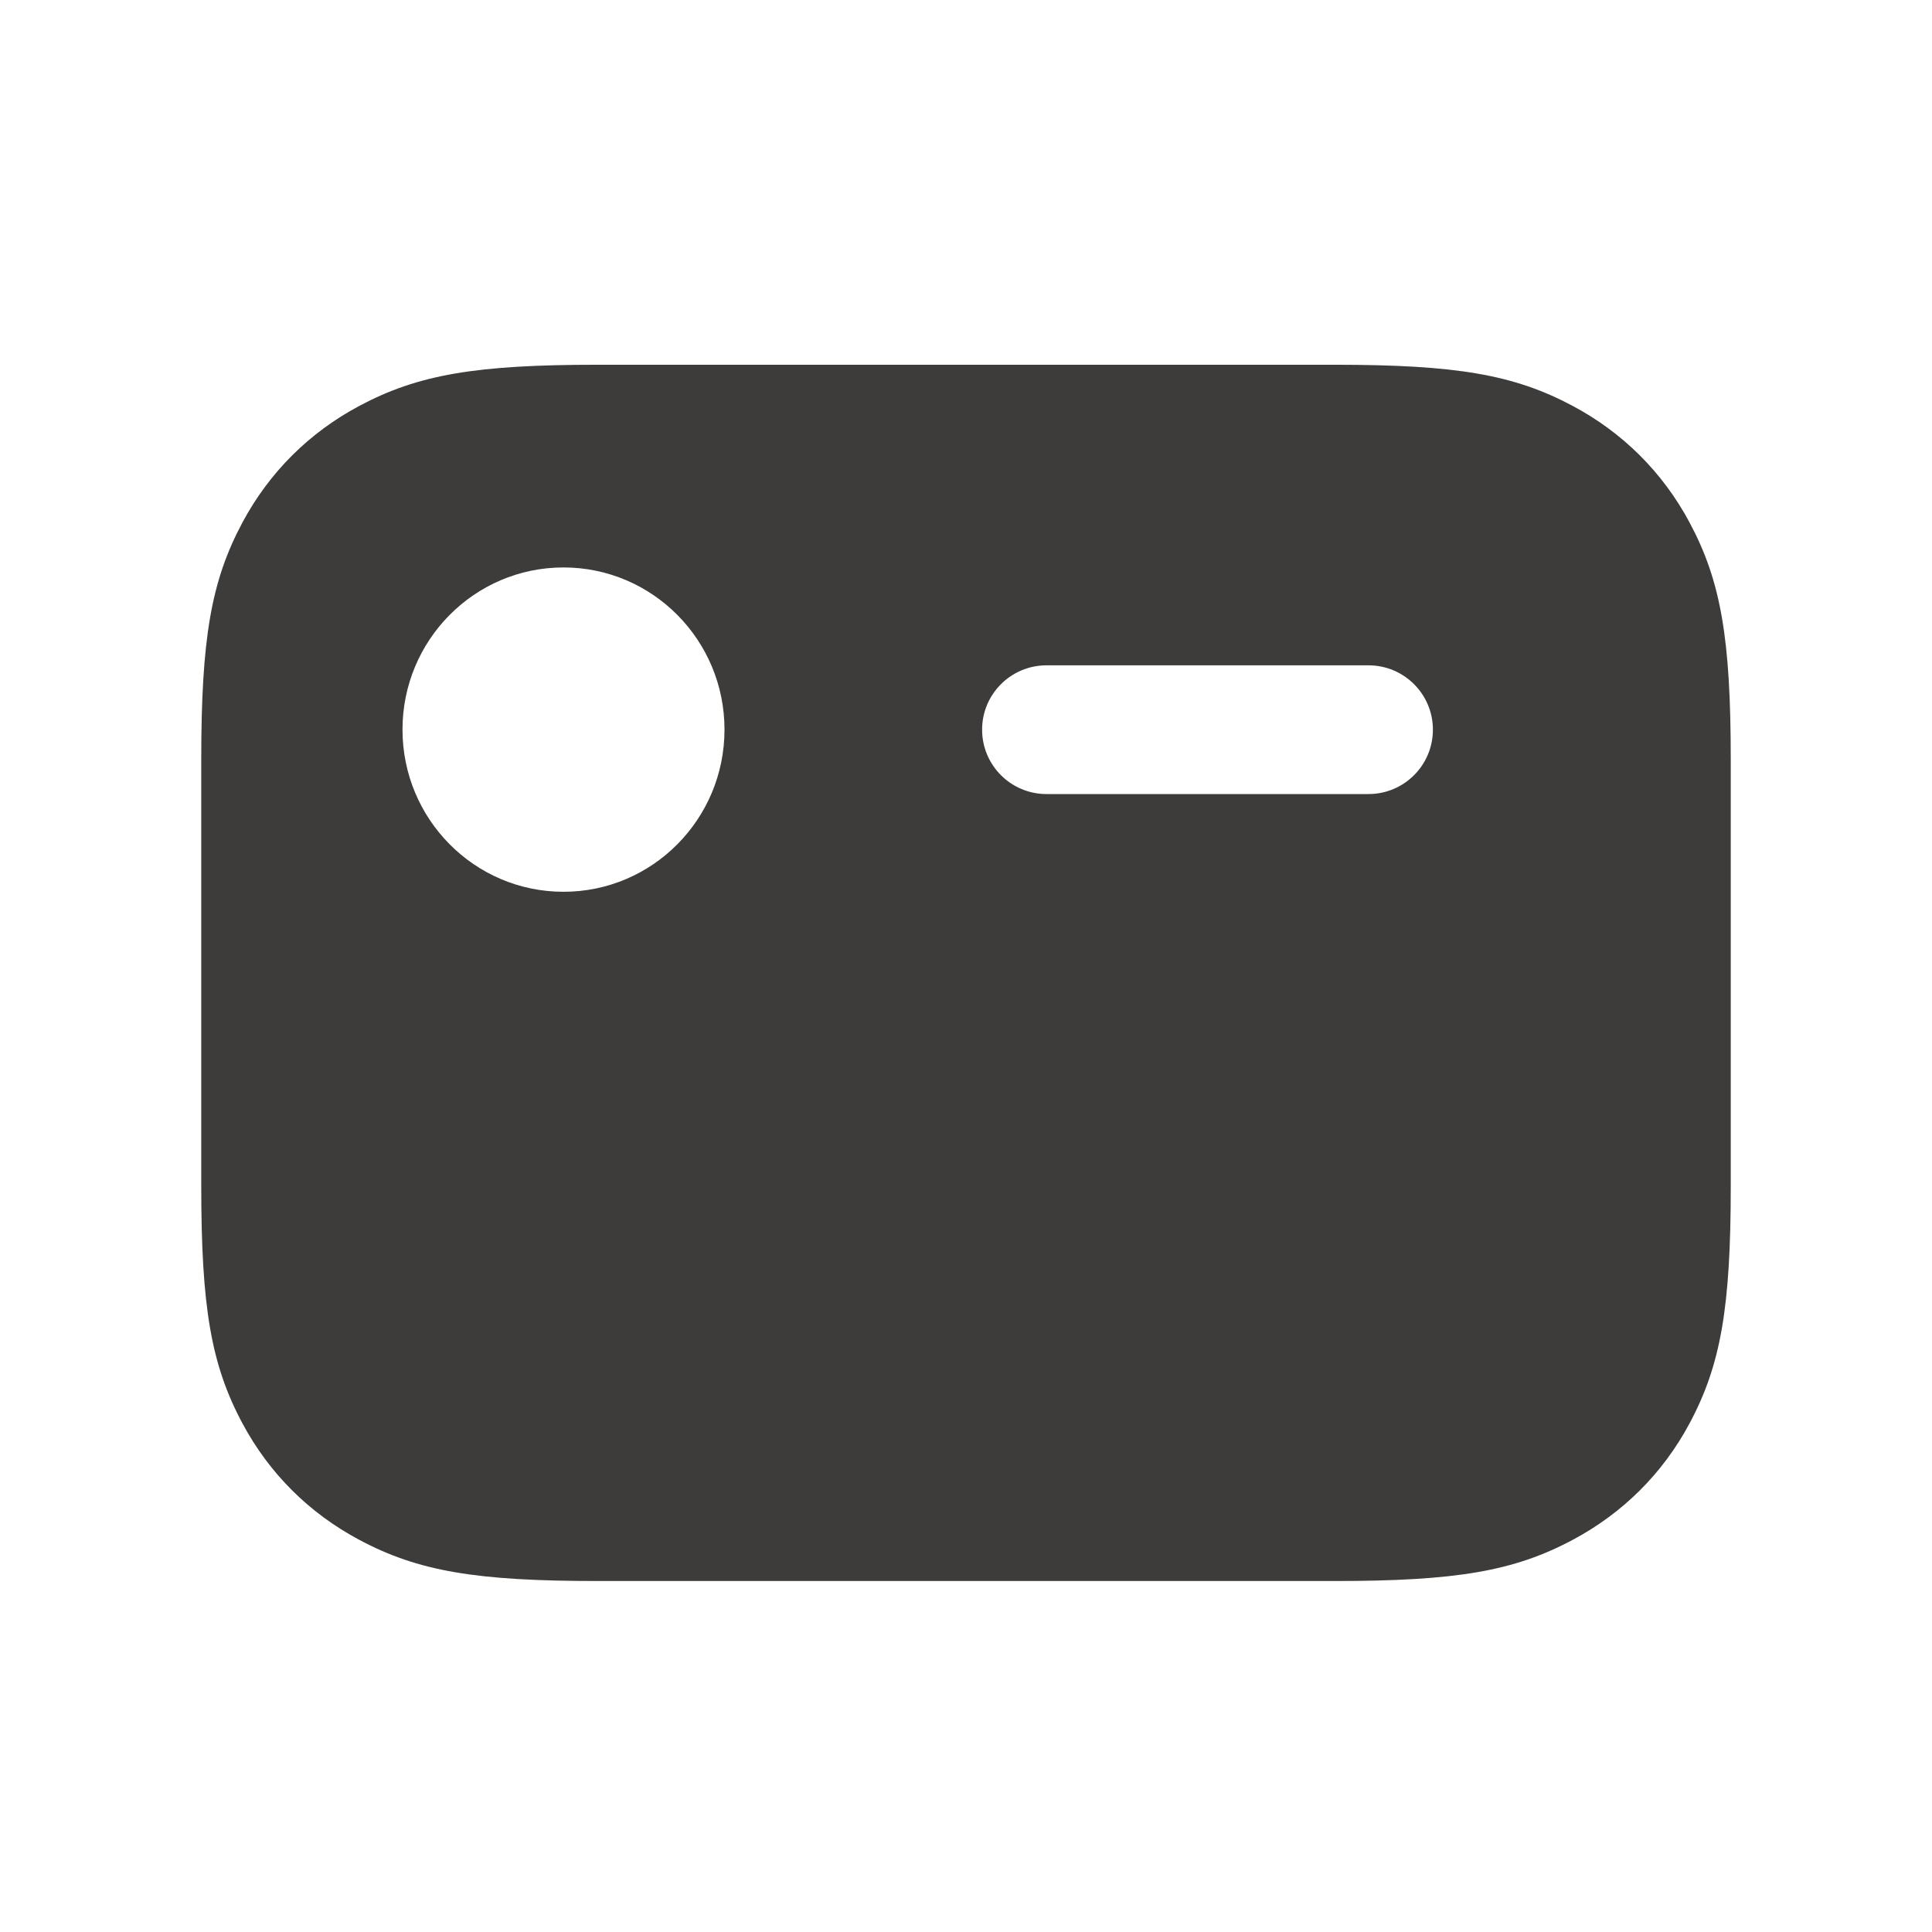
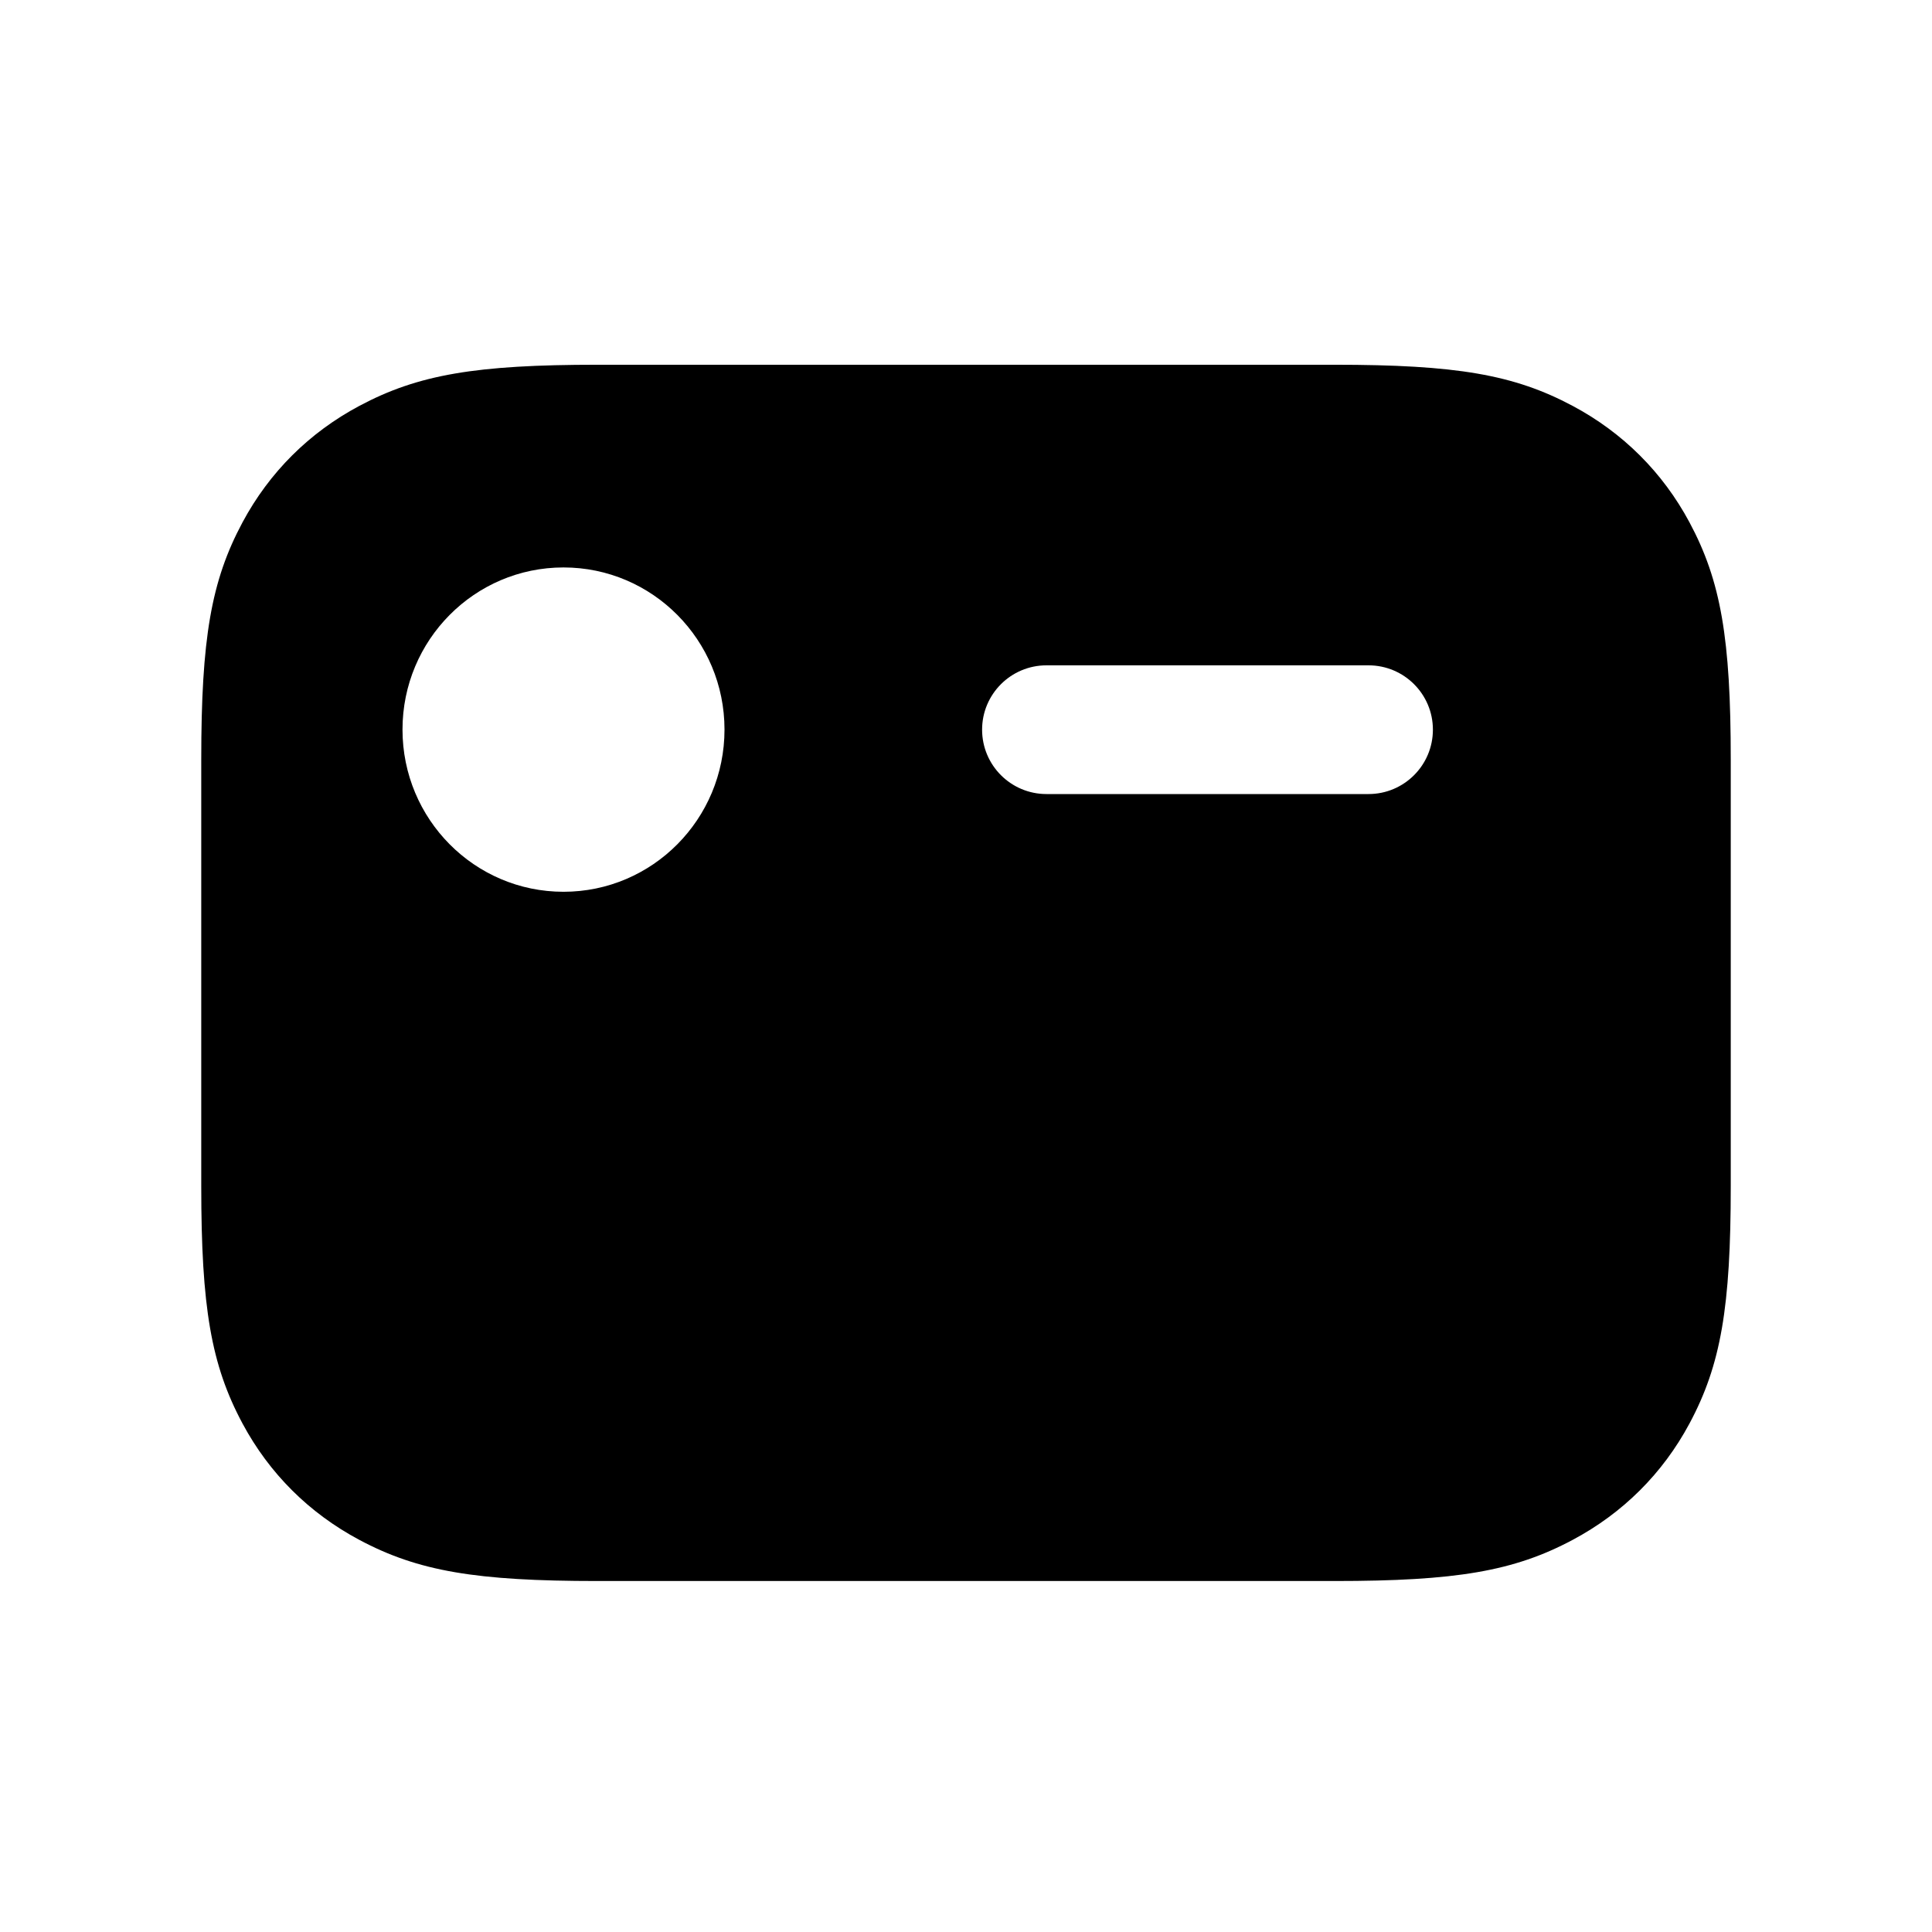
<svg xmlns="http://www.w3.org/2000/svg" width="24" height="24" viewBox="0 0 24 24" fill="none">
  <g id="24_icon-fill/document">
-     <path id="Vector" d="M16.579 4.531C18.085 4.531 18.805 4.652 19.536 5.042C20.159 5.374 20.654 5.867 20.987 6.488C21.378 7.217 21.5 7.934 21.5 9.435V14.736C21.5 16.237 21.378 16.955 20.987 17.684C20.654 18.305 20.159 18.797 19.536 19.129C18.805 19.519 18.085 19.64 16.579 19.64H7.421C5.915 19.64 5.195 19.519 4.464 19.129C3.841 18.797 3.346 18.305 3.013 17.684C2.622 16.955 2.5 16.237 2.5 14.736V9.435C2.5 7.934 2.622 7.217 3.013 6.488C3.346 5.867 3.841 5.374 4.464 5.042C5.195 4.652 5.915 4.531 7.421 4.531H16.579ZM7 7.049C5.895 7.049 5 7.951 5 9.063C5 10.176 5.895 11.078 7 11.078C8.105 11.078 9 10.176 9 9.063C9 7.951 8.105 7.049 7 7.049ZM13 8.265C12.558 8.265 12.2 8.623 12.2 9.064C12.2 9.506 12.558 9.864 13 9.864H17C17.442 9.864 17.8 9.506 17.8 9.064C17.8 8.623 17.442 8.265 17 8.265H13Z" fill="#3D3C3A" />
+     <path id="Vector" d="M16.579 4.531C18.085 4.531 18.805 4.652 19.536 5.042C20.159 5.374 20.654 5.867 20.987 6.488C21.378 7.217 21.5 7.934 21.5 9.435V14.736C21.5 16.237 21.378 16.955 20.987 17.684C20.654 18.305 20.159 18.797 19.536 19.129C18.805 19.519 18.085 19.64 16.579 19.64H7.421C5.915 19.64 5.195 19.519 4.464 19.129C3.841 18.797 3.346 18.305 3.013 17.684C2.622 16.955 2.5 16.237 2.5 14.736V9.435C2.5 7.934 2.622 7.217 3.013 6.488C3.346 5.867 3.841 5.374 4.464 5.042C5.195 4.652 5.915 4.531 7.421 4.531H16.579ZM7 7.049C5.895 7.049 5 7.951 5 9.063C5 10.176 5.895 11.078 7 11.078C8.105 11.078 9 10.176 9 9.063C9 7.951 8.105 7.049 7 7.049ZM13 8.265C12.558 8.265 12.2 8.623 12.2 9.064C12.2 9.506 12.558 9.864 13 9.864H17C17.442 9.864 17.8 9.506 17.8 9.064C17.8 8.623 17.442 8.265 17 8.265H13Z" fill="currentColor" />
  </g>
</svg>
